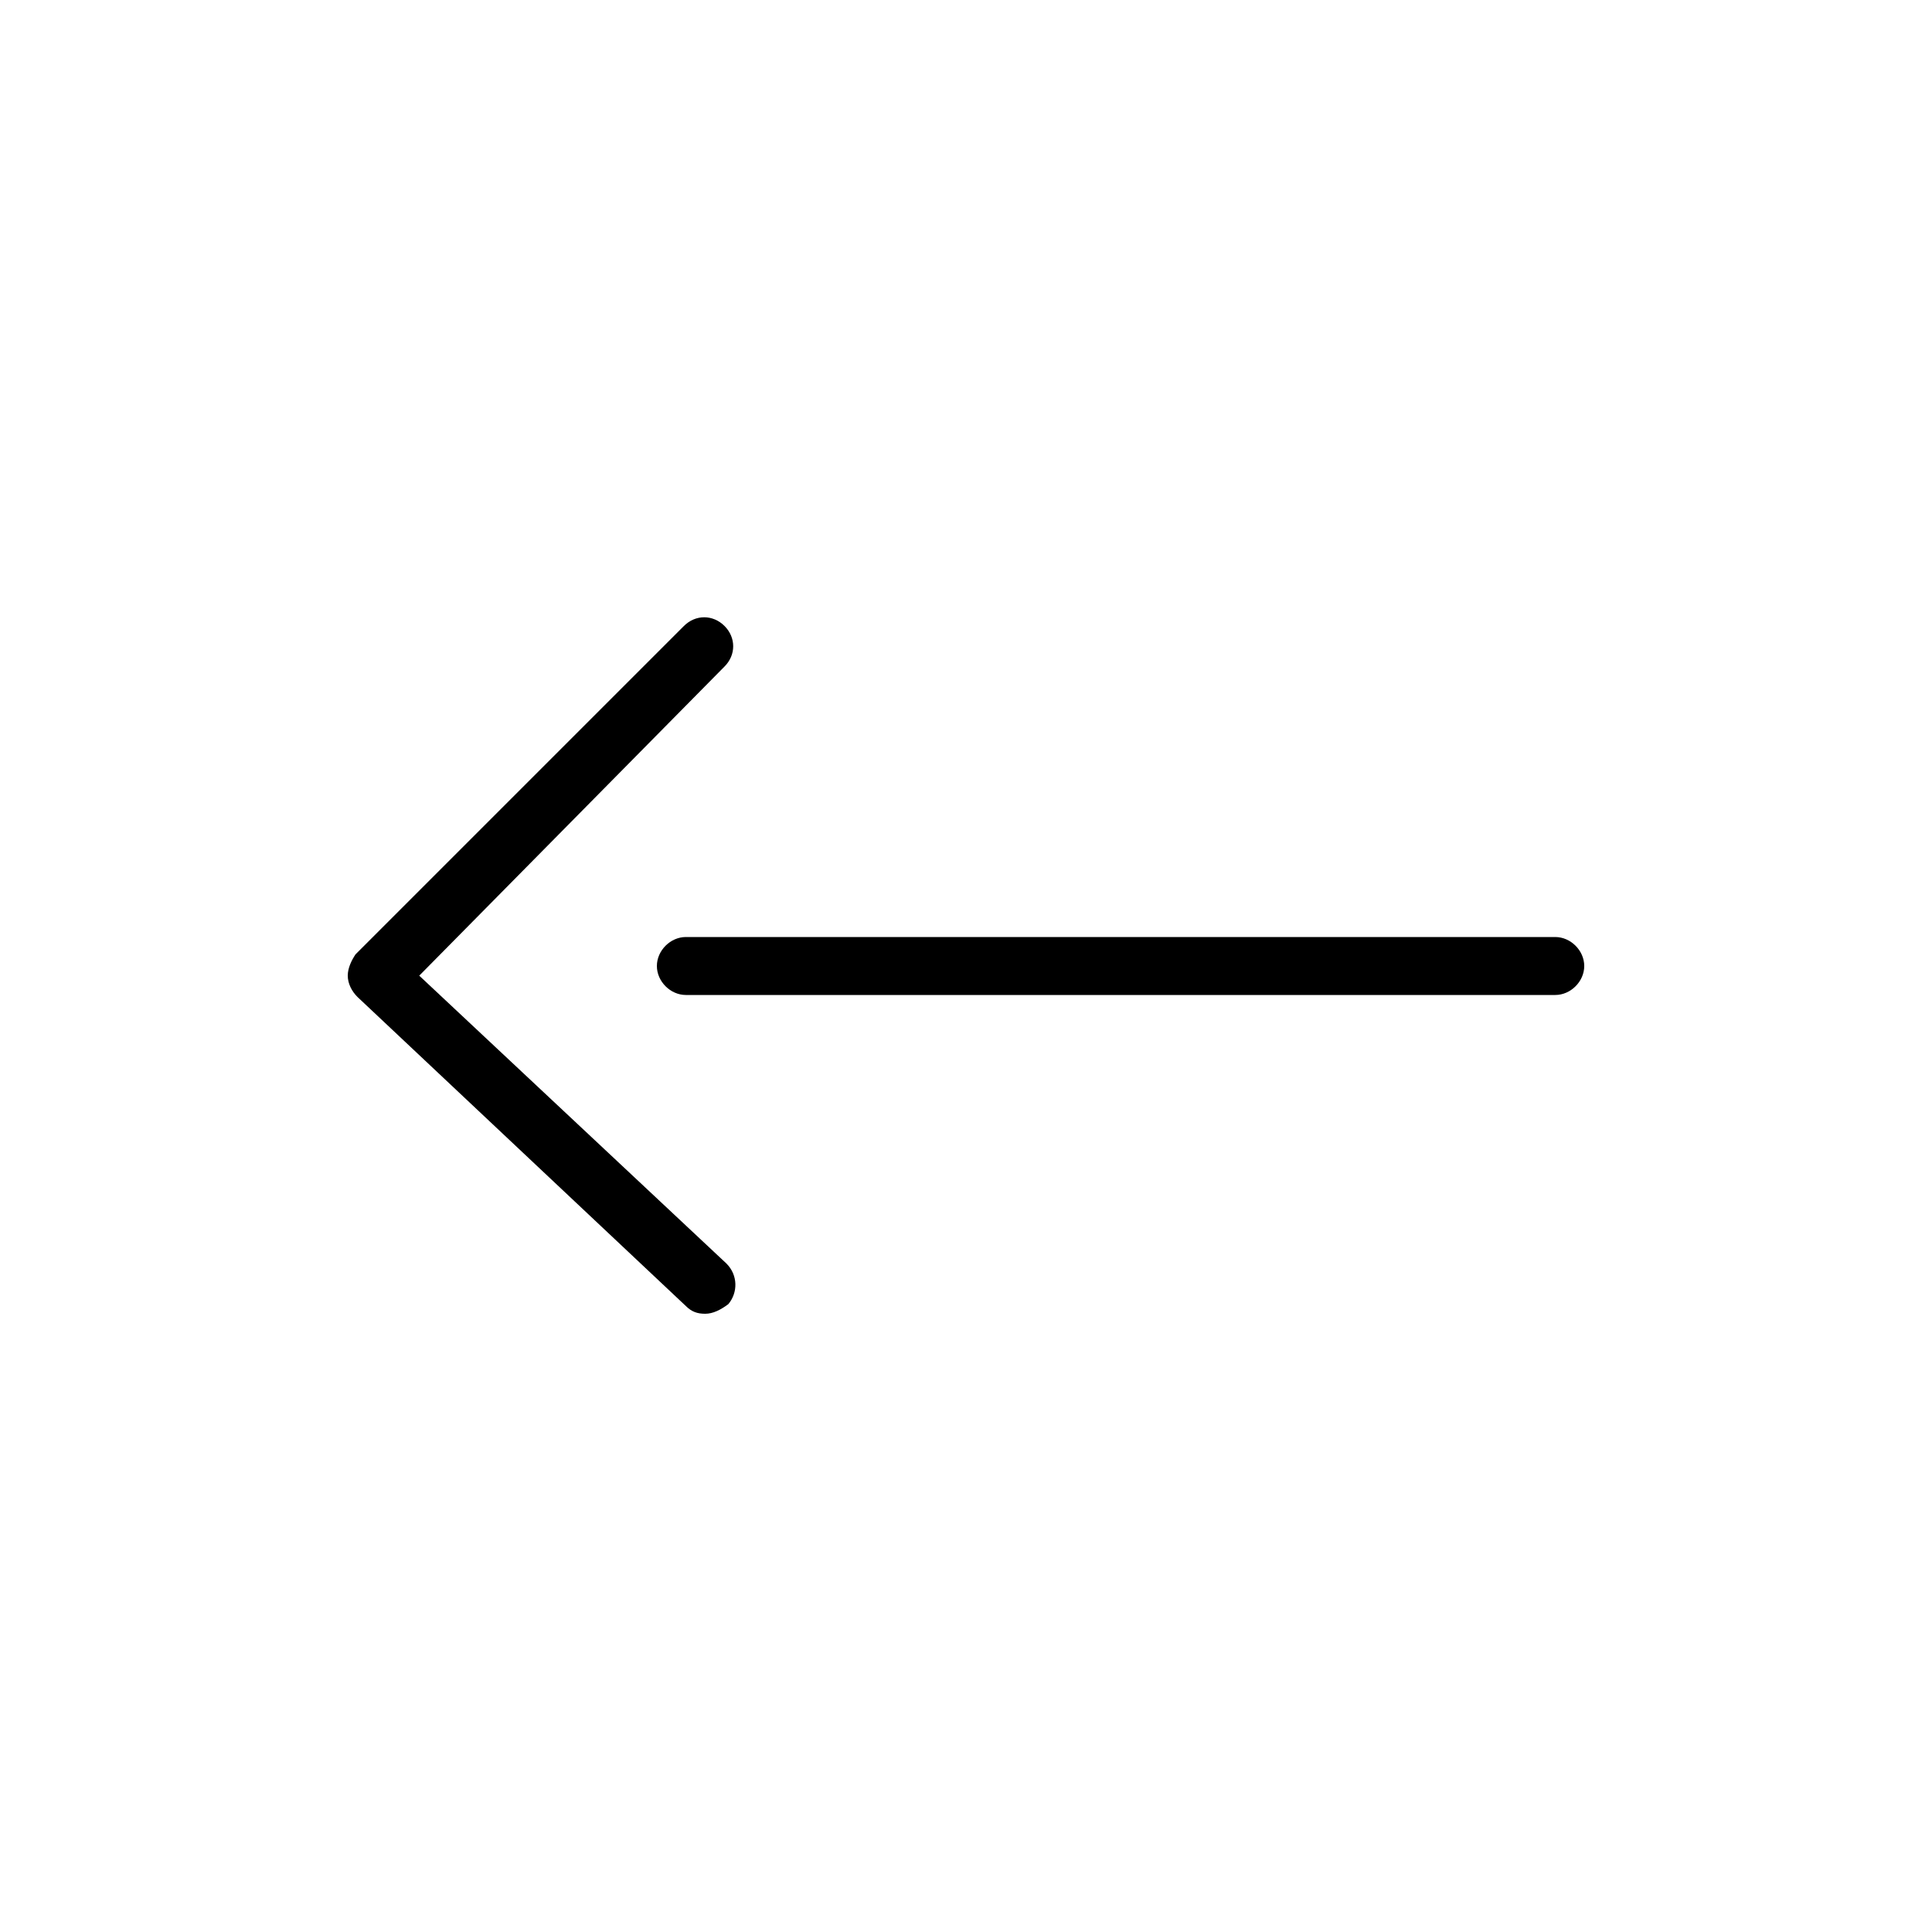
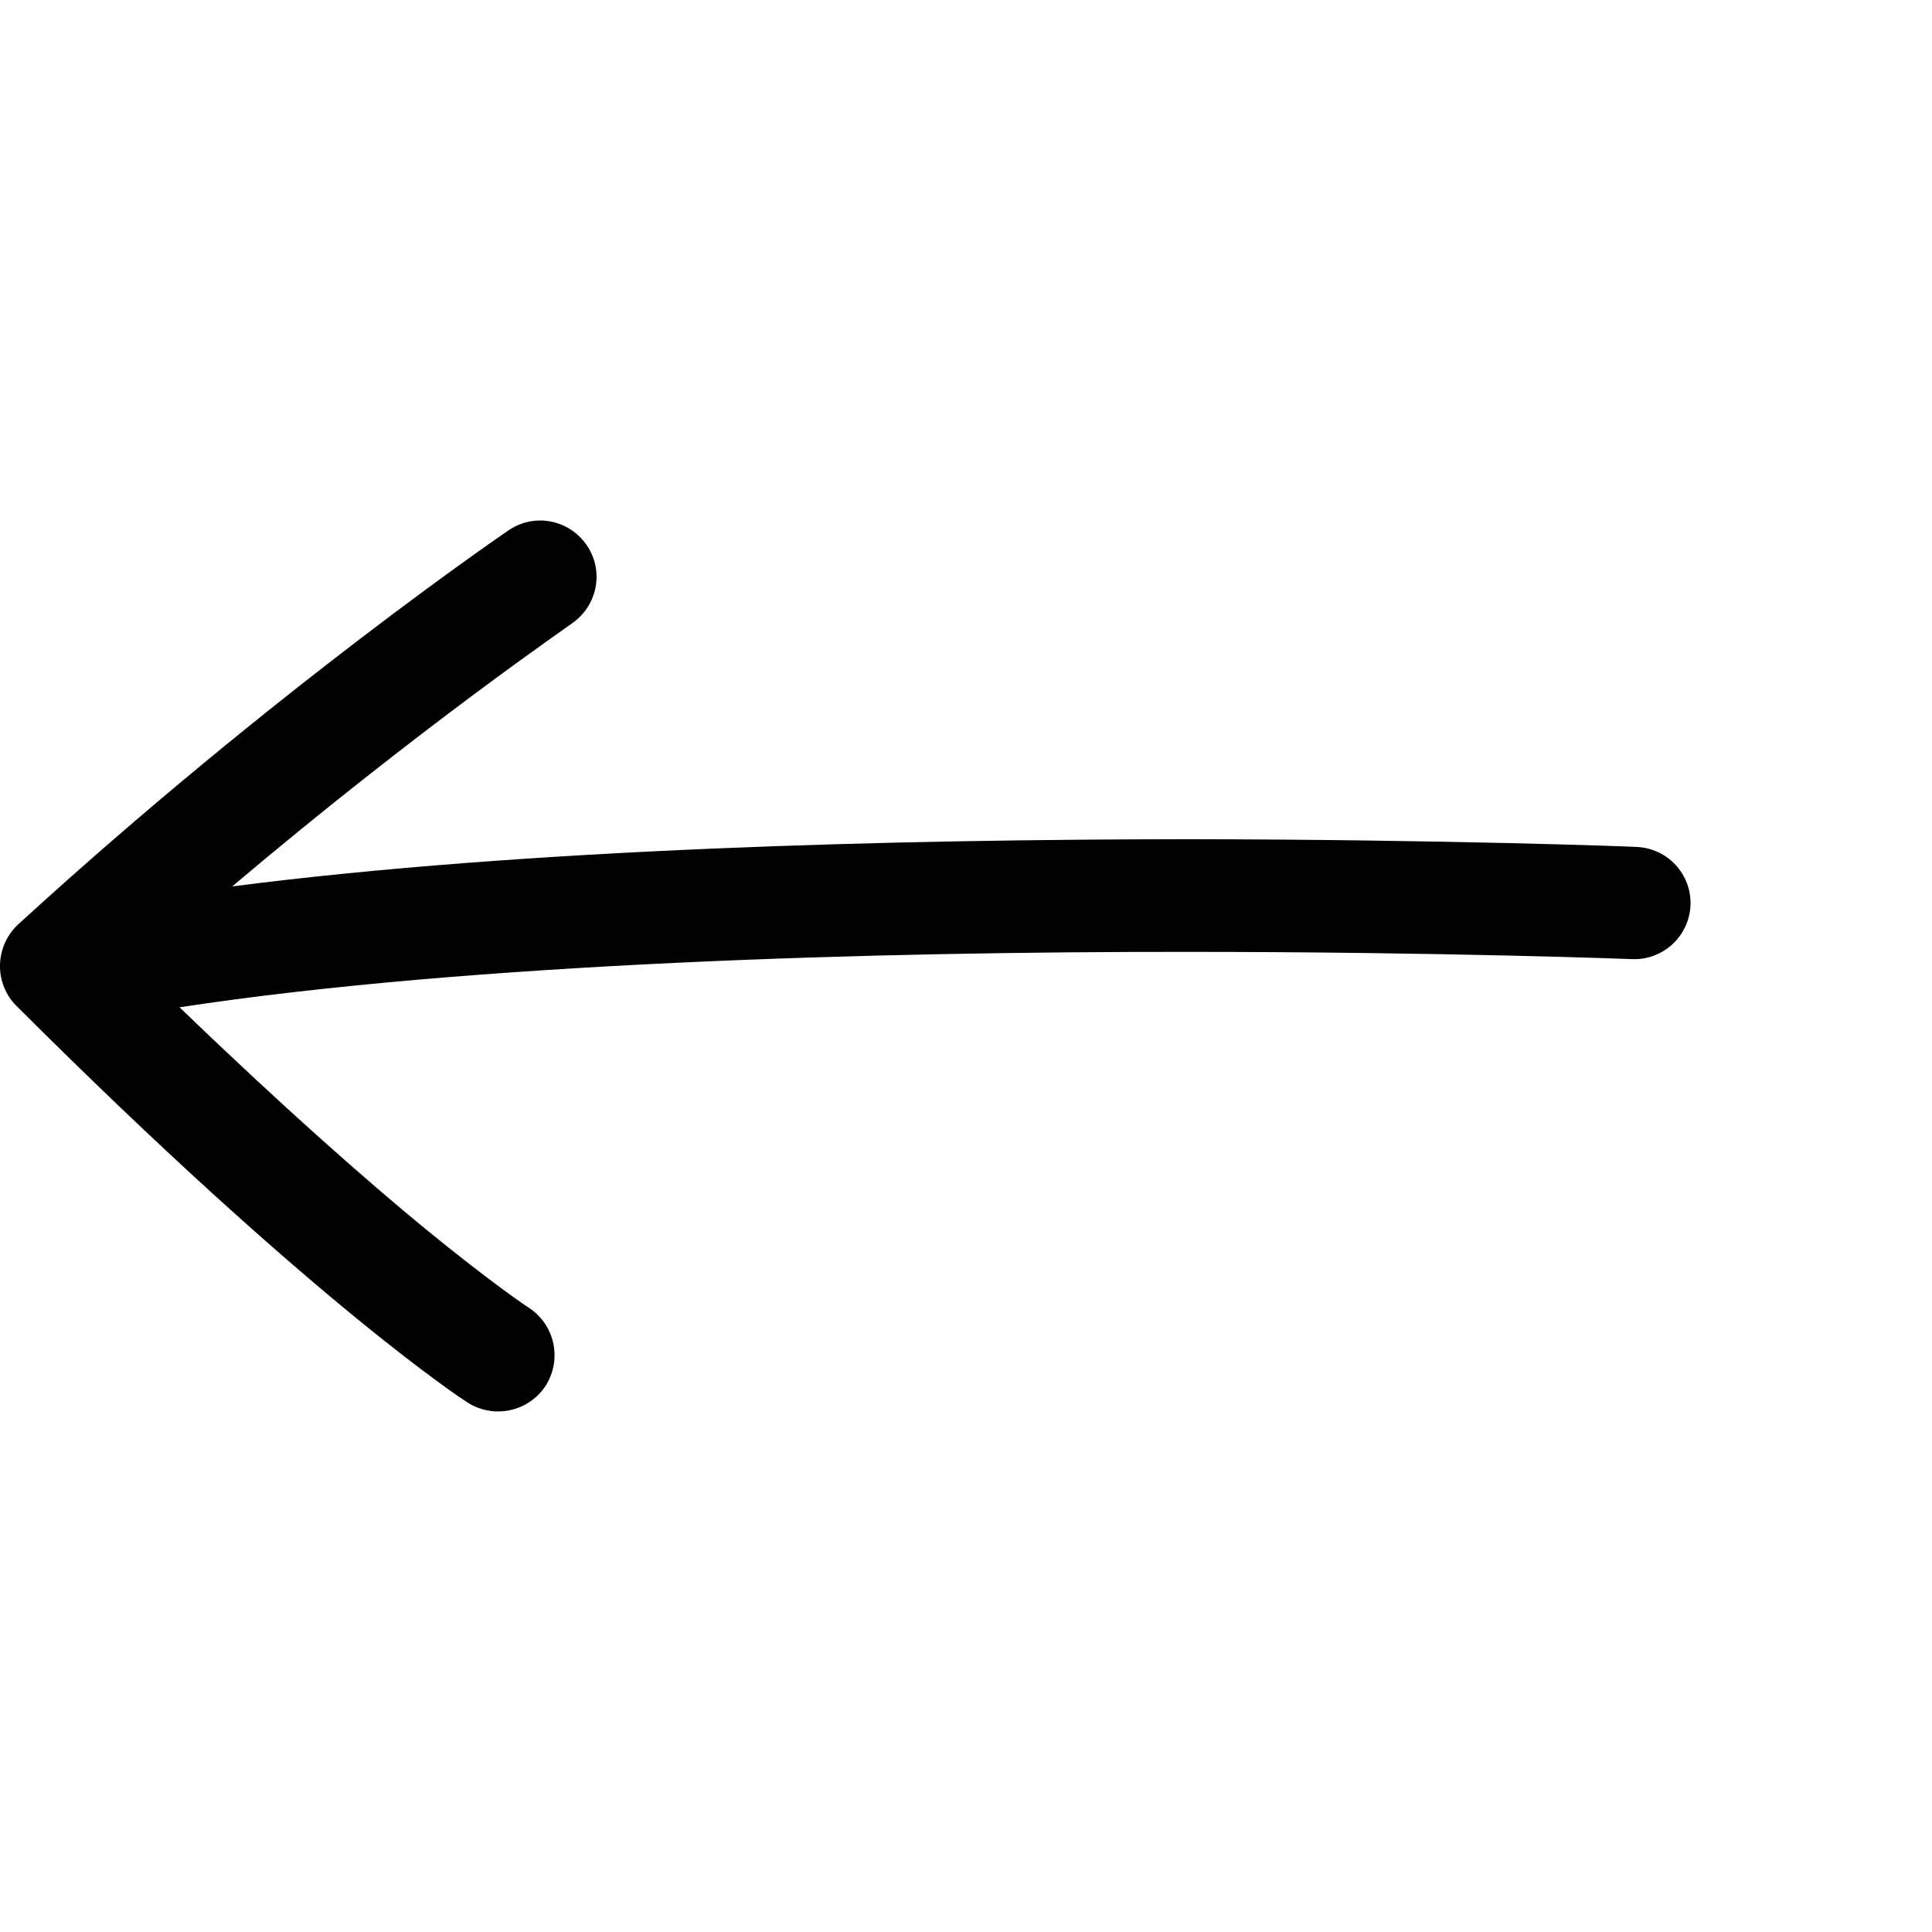
- <svg xmlns="http://www.w3.org/2000/svg" id="Layer_2" enable-background="new 0 0 100 100" viewBox="0 0 100 100">
-   <g>
-     <path d="m36.5 68c-.4 0-.7-.1-1-.4l-17-16c-.3-.3-.5-.7-.5-1.1s.2-.8.4-1.1l17-17c.6-.6 1.5-.6 2.1 0s.6 1.5 0 2.1l-15.8 16 15.9 14.9c.6.6.6 1.5.1 2.1-.4.3-.8.5-1.2.5z" />
-   </g>
-   <g>
-     <path d="m80.5 51.5h-45c-.8 0-1.5-.7-1.5-1.5s.7-1.5 1.5-1.5h45c.8 0 1.5.7 1.5 1.5s-.7 1.5-1.5 1.5z" />
-   </g>
+ <svg xmlns="http://www.w3.org/2000/svg" viewBox="0 0 16 16">
+   <path d="m13.553 7.014c-.007-.002-1.584-.062-3.729-.064-2.388.002-5.458.076-7.901.391 1.569-1.327 2.812-2.173 2.813-2.178.213-.146.269-.436.123-.648-.146-.213-.435-.269-.647-.123-.012.007-1.943 1.324-4.061 3.263-.094.087-.148.208-.151.336-.003.123.045.25.136.339 2.461 2.459 3.703 3.264 3.737 3.286.078.049.165.073.251.073.154 0 .305-.075.395-.213.138-.218.076-.506-.14-.646-.002-.002-.273-.176-.871-.665-.476-.392-1.157-.99-2.021-1.823 2.417-.369 5.784-.461 8.337-.459 2.13 0 3.689.06 3.693.06.256.01.472-.19.483-.446.01-.258-.191-.473-.447-.483z" />
</svg>
